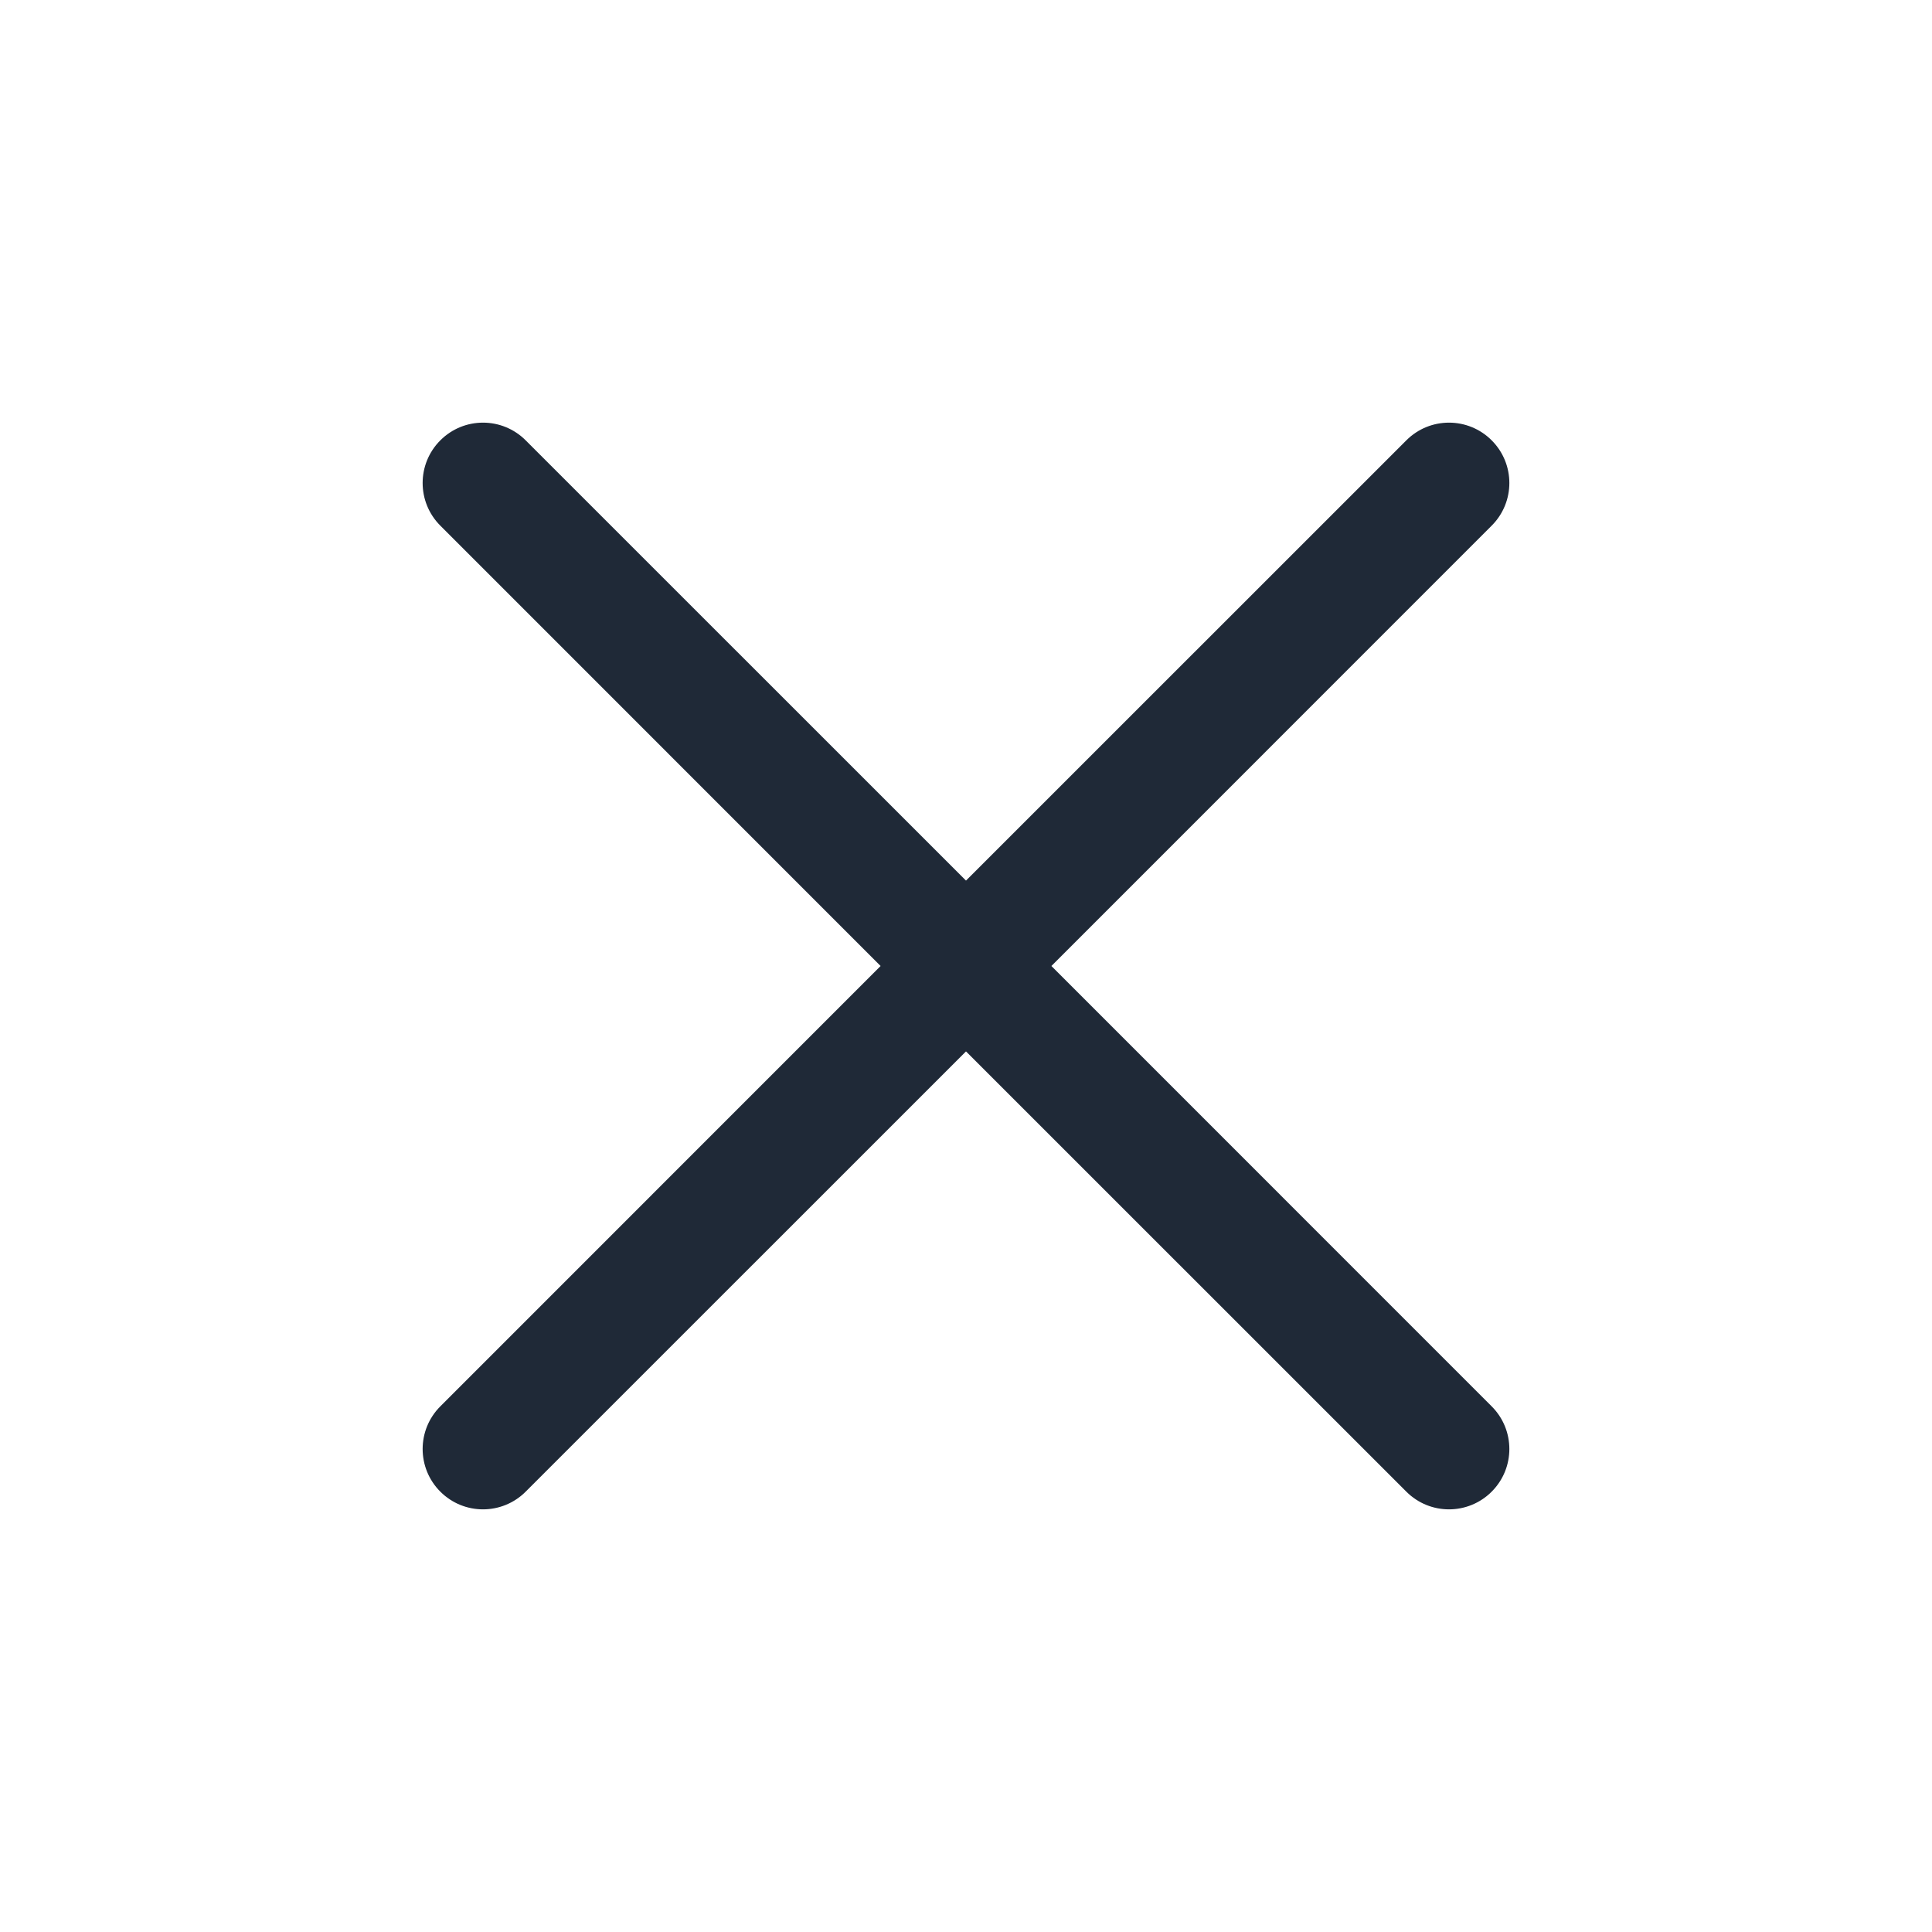
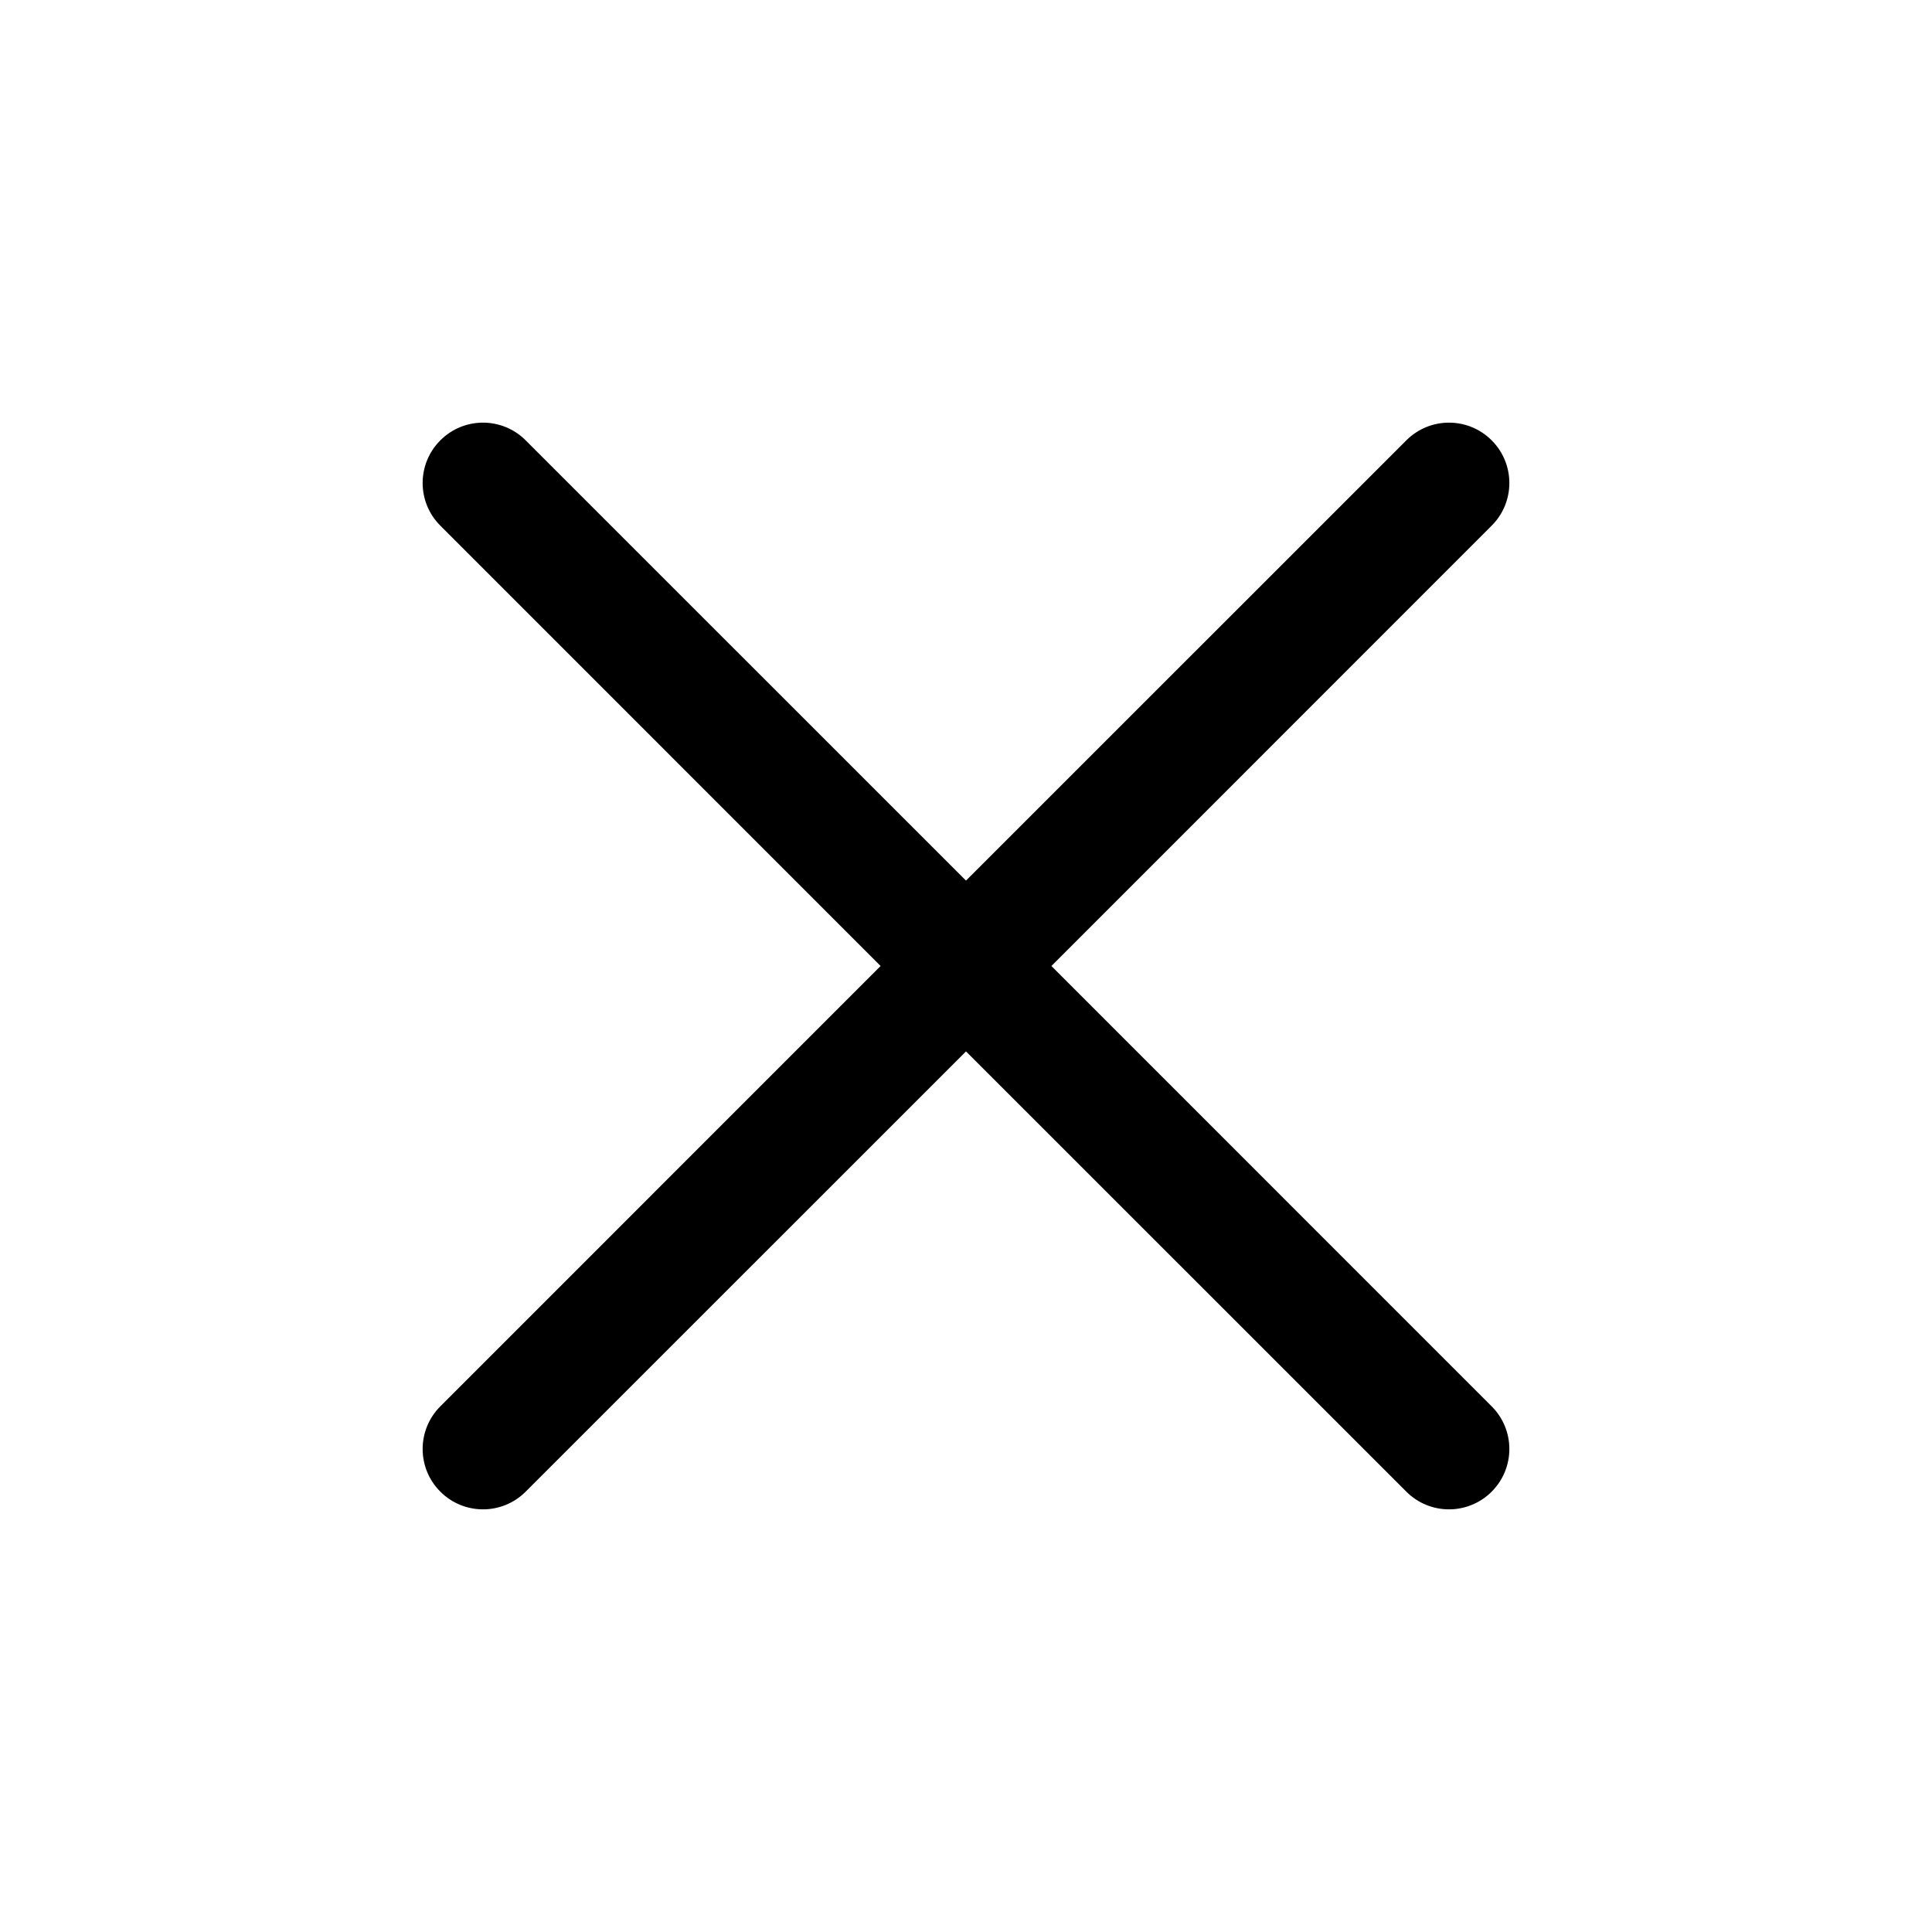
<svg xmlns="http://www.w3.org/2000/svg" width="24" height="24" viewBox="0 0 24 24" fill="none">
-   <path fill-rule="evenodd" clip-rule="evenodd" d="M5.47 5.47C5.763 5.177 6.237 5.177 6.53 5.47L12 10.939L17.47 5.47C17.763 5.177 18.237 5.177 18.53 5.47C18.823 5.763 18.823 6.237 18.53 6.53L13.061 12L18.53 17.47C18.823 17.763 18.823 18.237 18.53 18.53C18.237 18.823 17.763 18.823 17.47 18.53L12 13.061L6.53 18.53C6.237 18.823 5.763 18.823 5.47 18.53C5.177 18.237 5.177 17.763 5.47 17.47L10.939 12L5.47 6.53C5.177 6.237 5.177 5.763 5.47 5.47Z" fill="#1F2937" />
+   <path fill-rule="evenodd" clip-rule="evenodd" d="M5.47 5.47C5.763 5.177 6.237 5.177 6.53 5.47L12 10.939L17.47 5.47C17.763 5.177 18.237 5.177 18.53 5.47C18.823 5.763 18.823 6.237 18.53 6.53L13.061 12L18.53 17.47C18.823 17.763 18.823 18.237 18.53 18.53C18.237 18.823 17.763 18.823 17.47 18.53L12 13.061L6.53 18.53C6.237 18.823 5.763 18.823 5.47 18.53C5.177 18.237 5.177 17.763 5.47 17.47L10.939 12L5.47 6.53C5.177 6.237 5.177 5.763 5.47 5.47Z" fill="currentColor" />
</svg>
